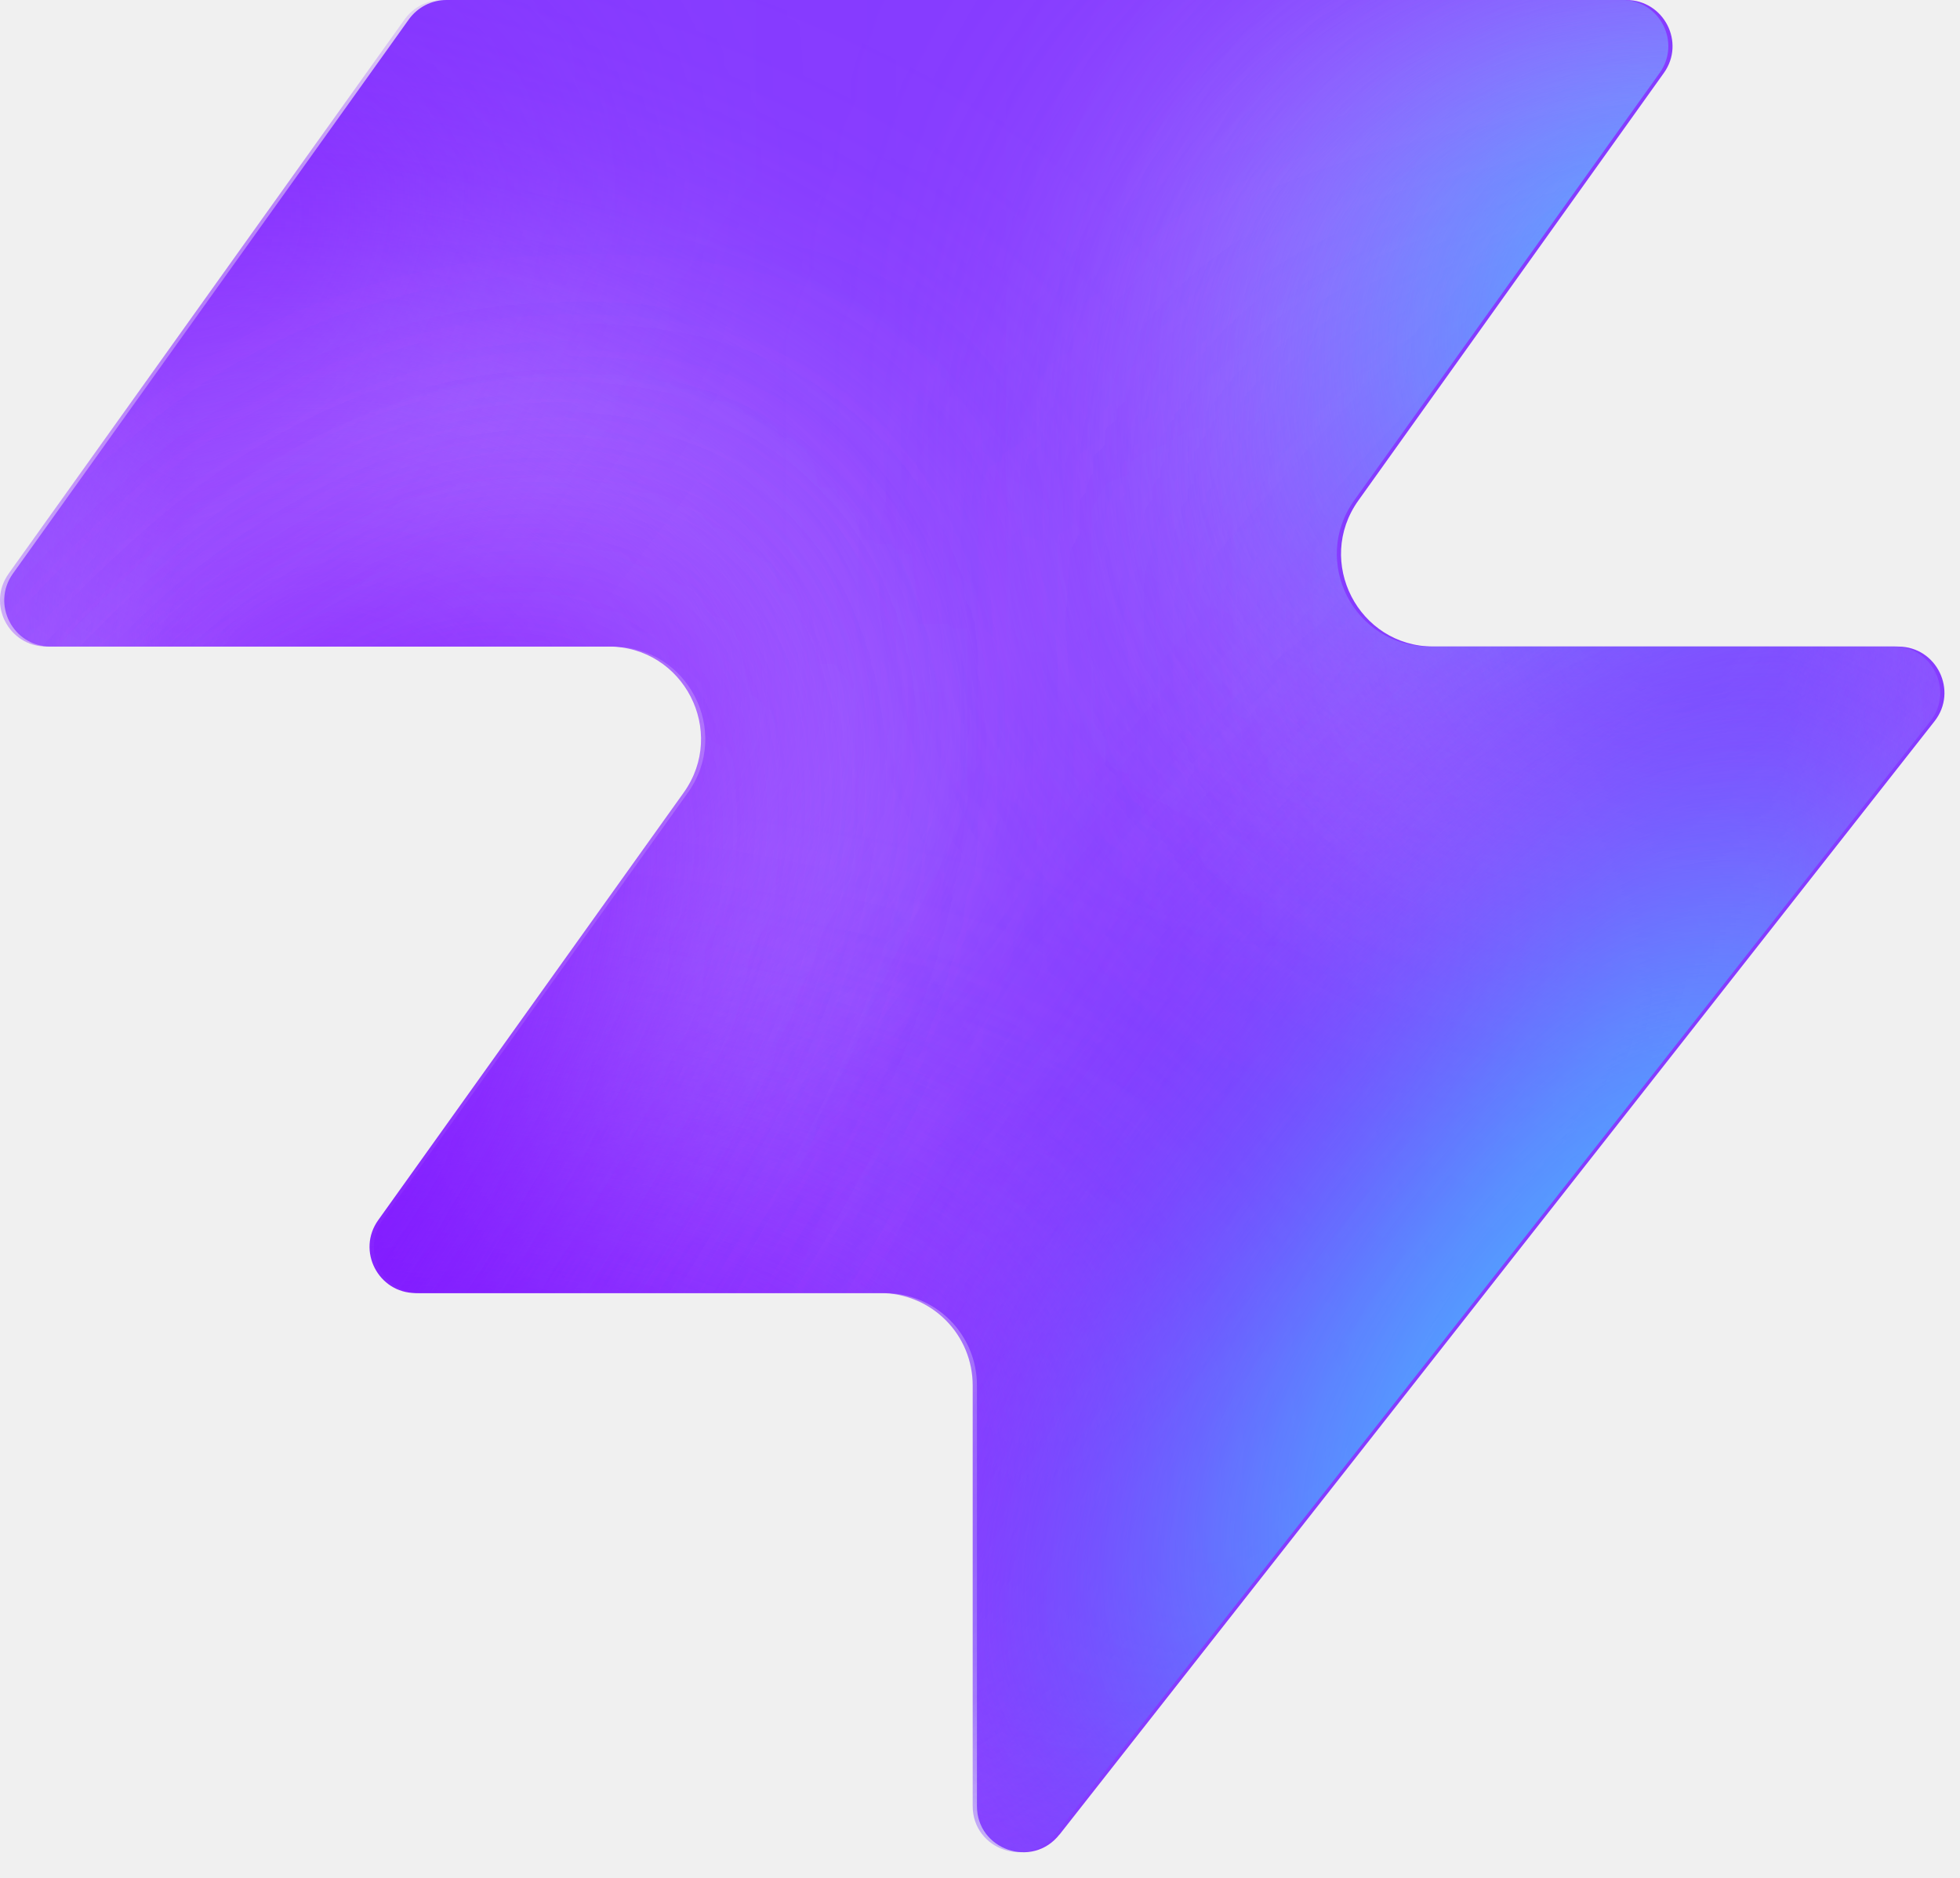
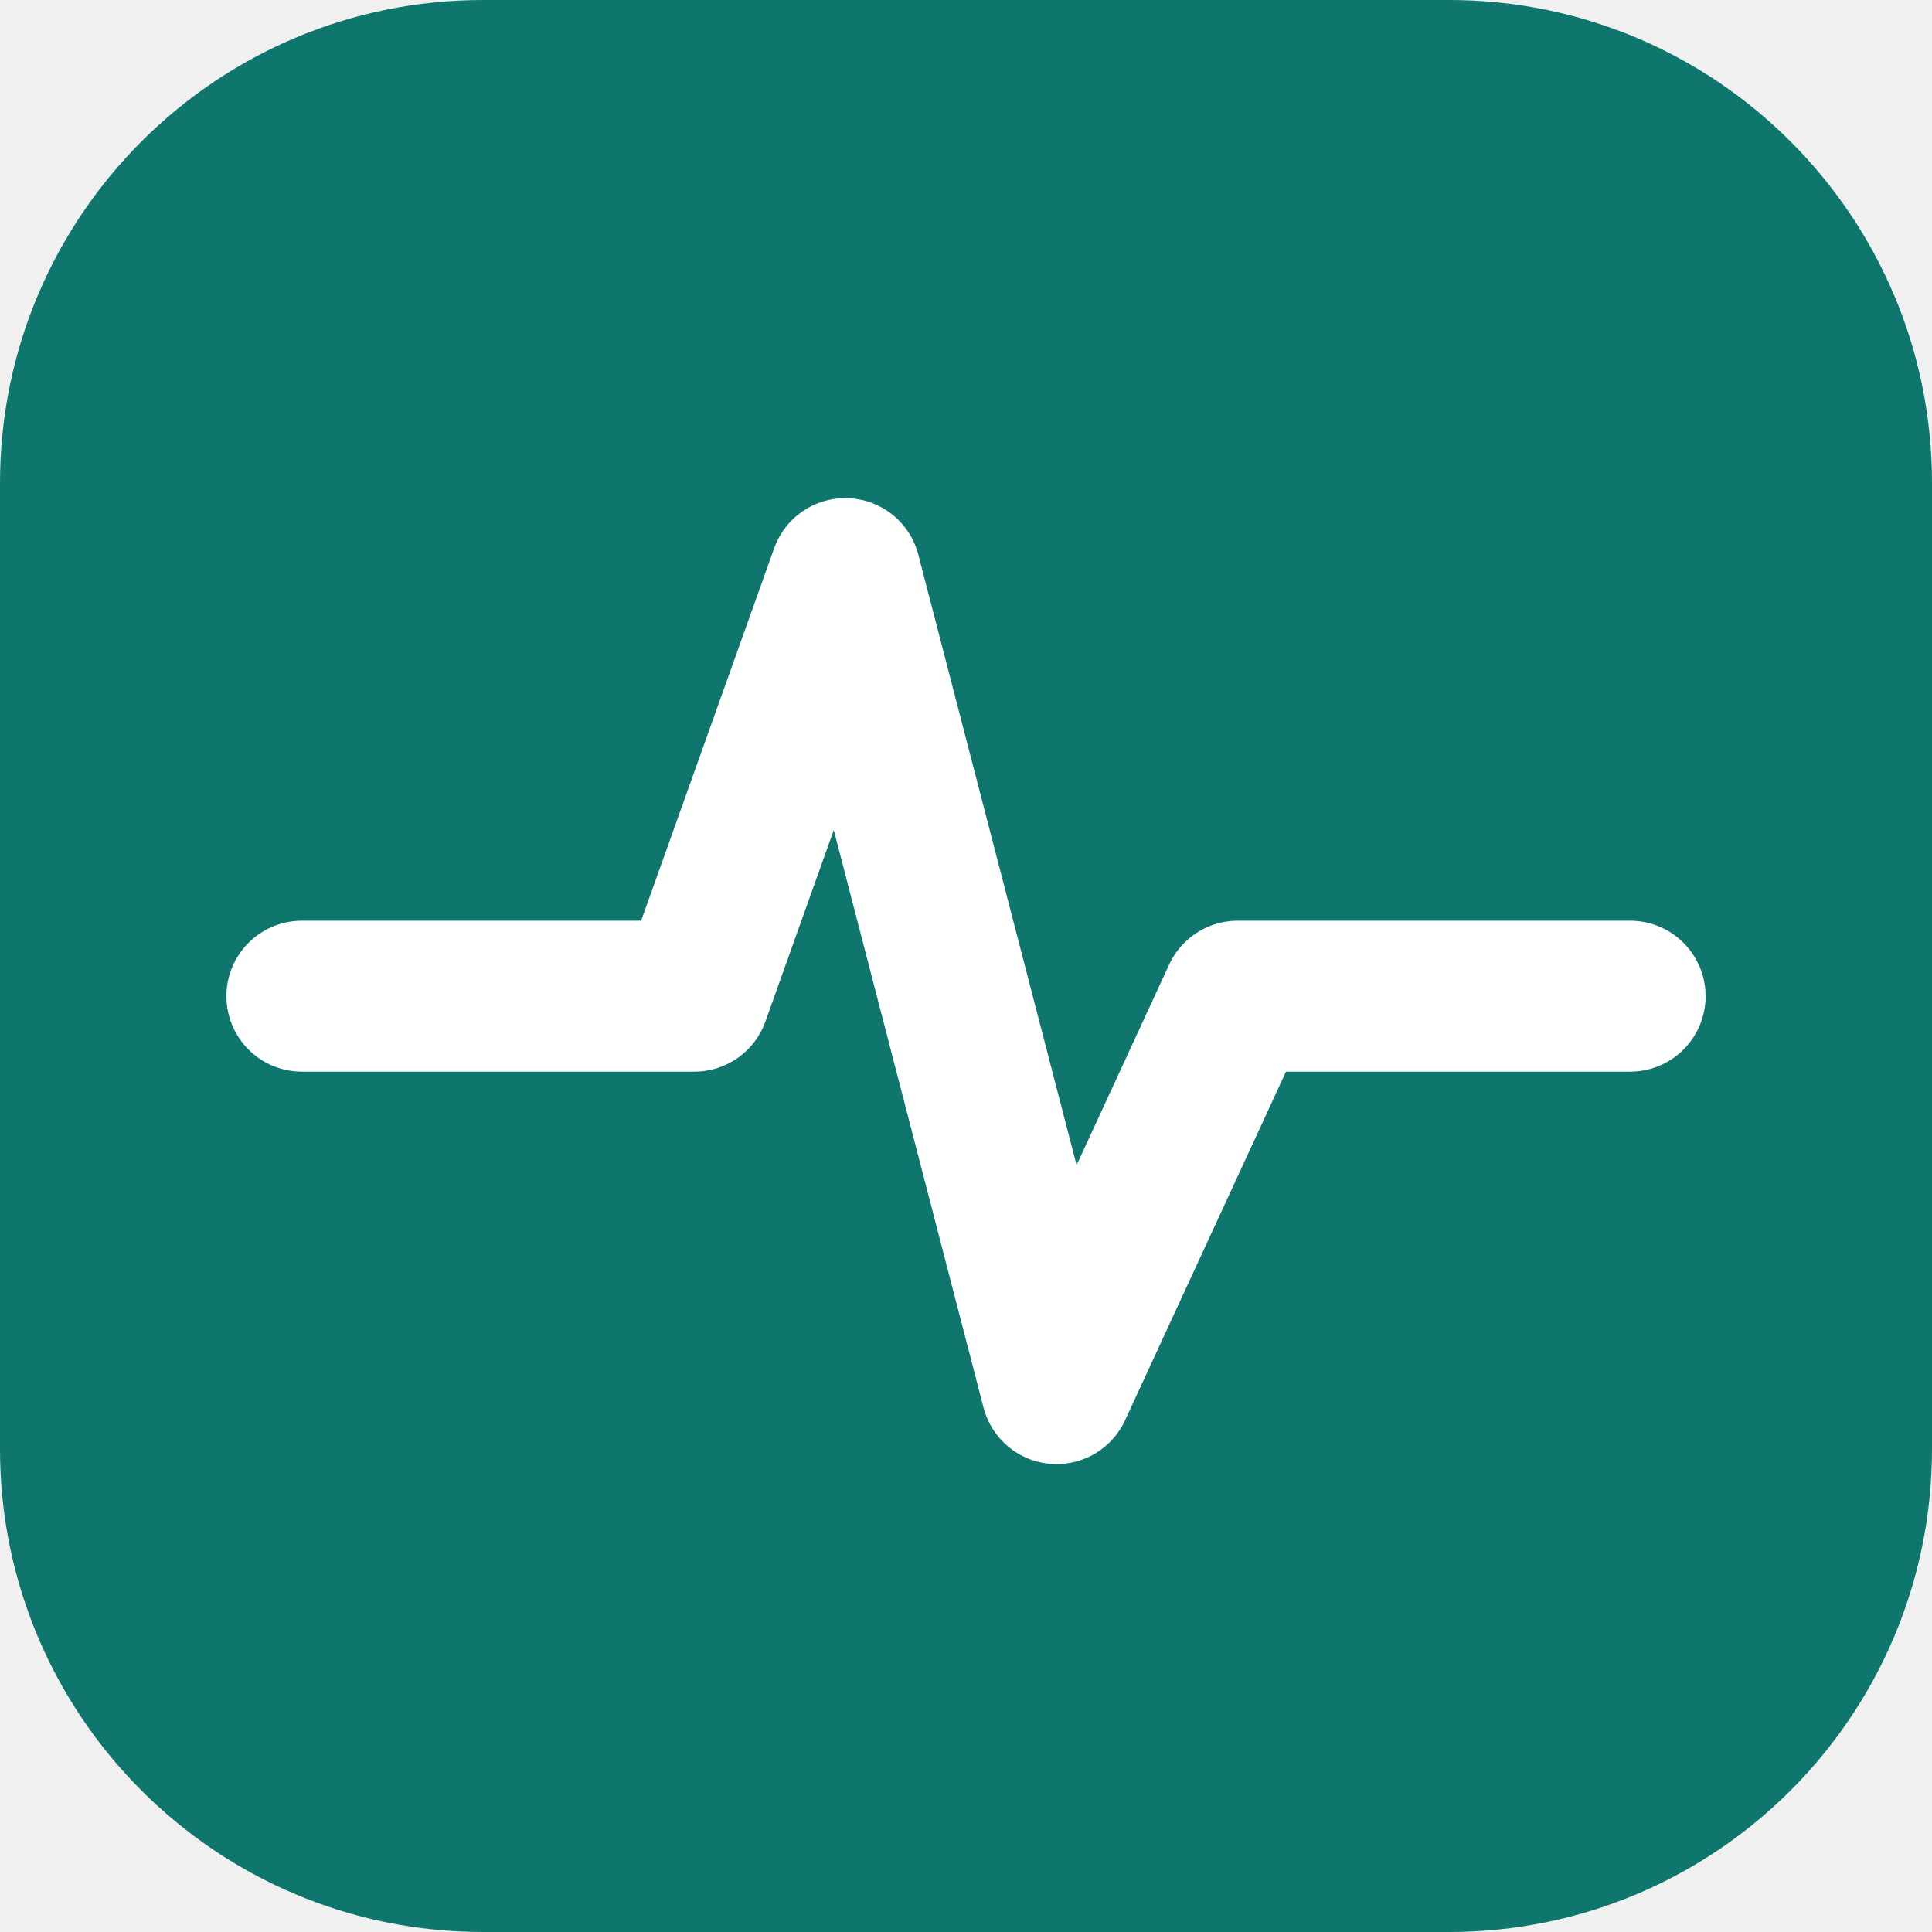
- <svg xmlns="http://www.w3.org/2000/svg" width="48" height="46" fill="none" viewBox="0 0 48 46">
-   <path fill="#863bff" d="M25.946 44.938c-.664.845-2.021.375-2.021-.698V33.937a2.26 2.26 0 0 0-2.262-2.262H10.287c-.92 0-1.456-1.04-.92-1.788l7.48-10.471c1.07-1.497 0-3.578-1.842-3.578H1.237c-.92 0-1.456-1.04-.92-1.788L10.013.474c.214-.297.556-.474.92-.474h28.894c.92 0 1.456 1.04.92 1.788l-7.48 10.471c-1.07 1.498 0 3.579 1.842 3.579h11.377c.943 0 1.473 1.088.89 1.83L25.947 44.94z" style="fill:#863bff;fill:color(display-p3 .525 .23 1);fill-opacity:1" />
-   <mask id="a" width="48" height="46" x="0" y="0" maskUnits="userSpaceOnUse" style="mask-type:alpha">
-     <path fill="#000" d="M25.842 44.938c-.664.844-2.021.375-2.021-.698V33.937a2.26 2.26 0 0 0-2.262-2.262H10.183c-.92 0-1.456-1.04-.92-1.788l7.48-10.471c1.07-1.498 0-3.579-1.842-3.579H1.133c-.92 0-1.456-1.04-.92-1.787L9.91.473c.214-.297.556-.474.92-.474h28.894c.92 0 1.456 1.04.92 1.788l-7.48 10.471c-1.07 1.498 0 3.578 1.842 3.578h11.377c.943 0 1.473 1.088.89 1.832L25.843 44.94z" style="fill:#000;fill-opacity:1" />
-   </mask>
-   <g mask="url(#a)">
-     <g filter="url(#b)">
-       <ellipse cx="5.508" cy="14.704" fill="#ede6ff" rx="5.508" ry="14.704" style="fill:#ede6ff;fill:color(display-p3 .927 .903 1);fill-opacity:1" transform="matrix(.00324 1 1 -.00324 -4.47 31.516)" />
-     </g>
-     <g filter="url(#c)">
-       <ellipse cx="10.399" cy="29.851" fill="#ede6ff" rx="10.399" ry="29.851" style="fill:#ede6ff;fill:color(display-p3 .927 .903 1);fill-opacity:1" transform="matrix(.00324 1 1 -.00324 -39.328 7.883)" />
-     </g>
-     <g filter="url(#d)">
-       <ellipse cx="5.508" cy="30.487" fill="#7e14ff" rx="5.508" ry="30.487" style="fill:#7e14ff;fill:color(display-p3 .492 .077 1);fill-opacity:1" transform="rotate(89.814 -25.913 -14.639)scale(1 -1)" />
-     </g>
-     <g filter="url(#e)">
-       <ellipse cx="5.508" cy="30.599" fill="#7e14ff" rx="5.508" ry="30.599" style="fill:#7e14ff;fill:color(display-p3 .492 .077 1);fill-opacity:1" transform="rotate(89.814 -32.644 -3.334)scale(1 -1)" />
-     </g>
-     <g filter="url(#f)">
-       <ellipse cx="5.508" cy="30.599" fill="#7e14ff" rx="5.508" ry="30.599" style="fill:#7e14ff;fill:color(display-p3 .492 .077 1);fill-opacity:1" transform="matrix(.00324 1 1 -.00324 -34.34 30.47)" />
-     </g>
-     <g filter="url(#g)">
-       <ellipse cx="14.072" cy="22.078" fill="#ede6ff" rx="14.072" ry="22.078" style="fill:#ede6ff;fill:color(display-p3 .927 .903 1);fill-opacity:1" transform="rotate(93.35 24.506 48.493)scale(-1 1)" />
-     </g>
-     <g filter="url(#h)">
-       <ellipse cx="3.47" cy="21.501" fill="#7e14ff" rx="3.47" ry="21.501" style="fill:#7e14ff;fill:color(display-p3 .492 .077 1);fill-opacity:1" transform="rotate(89.009 28.708 47.59)scale(-1 1)" />
-     </g>
-     <g filter="url(#i)">
-       <ellipse cx="3.47" cy="21.501" fill="#7e14ff" rx="3.47" ry="21.501" style="fill:#7e14ff;fill:color(display-p3 .492 .077 1);fill-opacity:1" transform="rotate(89.009 28.708 47.59)scale(-1 1)" />
-     </g>
-     <g filter="url(#j)">
-       <ellipse cx=".387" cy="8.972" fill="#7e14ff" rx="4.407" ry="29.108" style="fill:#7e14ff;fill:color(display-p3 .492 .077 1);fill-opacity:1" transform="rotate(39.51 .387 8.972)" />
-     </g>
-     <g filter="url(#k)">
-       <ellipse cx="47.523" cy="-6.092" fill="#7e14ff" rx="4.407" ry="29.108" style="fill:#7e14ff;fill:color(display-p3 .492 .077 1);fill-opacity:1" transform="rotate(37.892 47.523 -6.092)" />
-     </g>
-     <g filter="url(#l)">
-       <ellipse cx="41.412" cy="6.333" fill="#47bfff" rx="5.971" ry="9.665" style="fill:#47bfff;fill:color(display-p3 .28 .748 1);fill-opacity:1" transform="rotate(37.892 41.412 6.333)" />
-     </g>
-     <g filter="url(#m)">
-       <ellipse cx="-1.879" cy="38.332" fill="#7e14ff" rx="4.407" ry="29.108" style="fill:#7e14ff;fill:color(display-p3 .492 .077 1);fill-opacity:1" transform="rotate(37.892 -1.88 38.332)" />
-     </g>
-     <g filter="url(#n)">
-       <ellipse cx="-1.879" cy="38.332" fill="#7e14ff" rx="4.407" ry="29.108" style="fill:#7e14ff;fill:color(display-p3 .492 .077 1);fill-opacity:1" transform="rotate(37.892 -1.88 38.332)" />
-     </g>
-     <g filter="url(#o)">
-       <ellipse cx="35.651" cy="29.907" fill="#7e14ff" rx="4.407" ry="29.108" style="fill:#7e14ff;fill:color(display-p3 .492 .077 1);fill-opacity:1" transform="rotate(37.892 35.651 29.907)" />
-     </g>
-     <g filter="url(#p)">
-       <ellipse cx="38.418" cy="32.4" fill="#47bfff" rx="5.971" ry="15.297" style="fill:#47bfff;fill:color(display-p3 .28 .748 1);fill-opacity:1" transform="rotate(37.892 38.418 32.4)" />
-     </g>
-   </g>
-   <defs>
-     <filter id="b" width="60.045" height="41.654" x="-19.77" y="16.149" color-interpolation-filters="sRGB" filterUnits="userSpaceOnUse">
-       <feFlood flood-opacity="0" result="BackgroundImageFix" />
-       <feBlend in="SourceGraphic" in2="BackgroundImageFix" result="shape" />
-       <feGaussianBlur result="effect1_foregroundBlur_2002_17158" stdDeviation="7.659" />
-     </filter>
-     <filter id="c" width="90.34" height="51.437" x="-54.613" y="-7.533" color-interpolation-filters="sRGB" filterUnits="userSpaceOnUse">
-       <feFlood flood-opacity="0" result="BackgroundImageFix" />
-       <feBlend in="SourceGraphic" in2="BackgroundImageFix" result="shape" />
-       <feGaussianBlur result="effect1_foregroundBlur_2002_17158" stdDeviation="7.659" />
-     </filter>
-     <filter id="d" width="79.355" height="29.4" x="-49.64" y="2.03" color-interpolation-filters="sRGB" filterUnits="userSpaceOnUse">
-       <feFlood flood-opacity="0" result="BackgroundImageFix" />
-       <feBlend in="SourceGraphic" in2="BackgroundImageFix" result="shape" />
-       <feGaussianBlur result="effect1_foregroundBlur_2002_17158" stdDeviation="4.596" />
-     </filter>
-     <filter id="e" width="79.579" height="29.4" x="-45.045" y="20.029" color-interpolation-filters="sRGB" filterUnits="userSpaceOnUse">
-       <feFlood flood-opacity="0" result="BackgroundImageFix" />
-       <feBlend in="SourceGraphic" in2="BackgroundImageFix" result="shape" />
-       <feGaussianBlur result="effect1_foregroundBlur_2002_17158" stdDeviation="4.596" />
-     </filter>
-     <filter id="f" width="79.579" height="29.4" x="-43.513" y="21.178" color-interpolation-filters="sRGB" filterUnits="userSpaceOnUse">
-       <feFlood flood-opacity="0" result="BackgroundImageFix" />
-       <feBlend in="SourceGraphic" in2="BackgroundImageFix" result="shape" />
-       <feGaussianBlur result="effect1_foregroundBlur_2002_17158" stdDeviation="4.596" />
-     </filter>
-     <filter id="g" width="74.749" height="58.852" x="15.756" y="-17.901" color-interpolation-filters="sRGB" filterUnits="userSpaceOnUse">
-       <feFlood flood-opacity="0" result="BackgroundImageFix" />
-       <feBlend in="SourceGraphic" in2="BackgroundImageFix" result="shape" />
-       <feGaussianBlur result="effect1_foregroundBlur_2002_17158" stdDeviation="7.659" />
-     </filter>
-     <filter id="h" width="61.377" height="25.362" x="23.548" y="2.284" color-interpolation-filters="sRGB" filterUnits="userSpaceOnUse">
-       <feFlood flood-opacity="0" result="BackgroundImageFix" />
-       <feBlend in="SourceGraphic" in2="BackgroundImageFix" result="shape" />
-       <feGaussianBlur result="effect1_foregroundBlur_2002_17158" stdDeviation="4.596" />
-     </filter>
-     <filter id="i" width="61.377" height="25.362" x="23.548" y="2.284" color-interpolation-filters="sRGB" filterUnits="userSpaceOnUse">
-       <feFlood flood-opacity="0" result="BackgroundImageFix" />
-       <feBlend in="SourceGraphic" in2="BackgroundImageFix" result="shape" />
-       <feGaussianBlur result="effect1_foregroundBlur_2002_17158" stdDeviation="4.596" />
-     </filter>
-     <filter id="j" width="56.045" height="63.649" x="-27.636" y="-22.853" color-interpolation-filters="sRGB" filterUnits="userSpaceOnUse">
-       <feFlood flood-opacity="0" result="BackgroundImageFix" />
-       <feBlend in="SourceGraphic" in2="BackgroundImageFix" result="shape" />
-       <feGaussianBlur result="effect1_foregroundBlur_2002_17158" stdDeviation="4.596" />
-     </filter>
-     <filter id="k" width="54.814" height="64.646" x="20.116" y="-38.415" color-interpolation-filters="sRGB" filterUnits="userSpaceOnUse">
-       <feFlood flood-opacity="0" result="BackgroundImageFix" />
-       <feBlend in="SourceGraphic" in2="BackgroundImageFix" result="shape" />
-       <feGaussianBlur result="effect1_foregroundBlur_2002_17158" stdDeviation="4.596" />
-     </filter>
-     <filter id="l" width="33.541" height="35.313" x="24.641" y="-11.323" color-interpolation-filters="sRGB" filterUnits="userSpaceOnUse">
-       <feFlood flood-opacity="0" result="BackgroundImageFix" />
-       <feBlend in="SourceGraphic" in2="BackgroundImageFix" result="shape" />
-       <feGaussianBlur result="effect1_foregroundBlur_2002_17158" stdDeviation="4.596" />
-     </filter>
-     <filter id="m" width="54.814" height="64.646" x="-29.286" y="6.009" color-interpolation-filters="sRGB" filterUnits="userSpaceOnUse">
-       <feFlood flood-opacity="0" result="BackgroundImageFix" />
-       <feBlend in="SourceGraphic" in2="BackgroundImageFix" result="shape" />
-       <feGaussianBlur result="effect1_foregroundBlur_2002_17158" stdDeviation="4.596" />
-     </filter>
-     <filter id="n" width="54.814" height="64.646" x="-29.286" y="6.009" color-interpolation-filters="sRGB" filterUnits="userSpaceOnUse">
-       <feFlood flood-opacity="0" result="BackgroundImageFix" />
-       <feBlend in="SourceGraphic" in2="BackgroundImageFix" result="shape" />
-       <feGaussianBlur result="effect1_foregroundBlur_2002_17158" stdDeviation="4.596" />
-     </filter>
-     <filter id="o" width="54.814" height="64.646" x="8.244" y="-2.416" color-interpolation-filters="sRGB" filterUnits="userSpaceOnUse">
-       <feFlood flood-opacity="0" result="BackgroundImageFix" />
-       <feBlend in="SourceGraphic" in2="BackgroundImageFix" result="shape" />
-       <feGaussianBlur result="effect1_foregroundBlur_2002_17158" stdDeviation="4.596" />
-     </filter>
-     <filter id="p" width="39.409" height="43.623" x="18.713" y="10.588" color-interpolation-filters="sRGB" filterUnits="userSpaceOnUse">
-       <feFlood flood-opacity="0" result="BackgroundImageFix" />
-       <feBlend in="SourceGraphic" in2="BackgroundImageFix" result="shape" />
-       <feGaussianBlur result="effect1_foregroundBlur_2002_17158" stdDeviation="4.596" />
-     </filter>
-   </defs>
+ <svg xmlns="http://www.w3.org/2000/svg" viewBox="0 0 64 64">
+   <rect width="64" height="64" rx="16" fill="#0f766e" />
+   <path d="M10 33h13l5-14 7 27 6-13h13" fill="none" stroke="#fff" stroke-width="5" stroke-linecap="round" stroke-linejoin="round" />
</svg>
